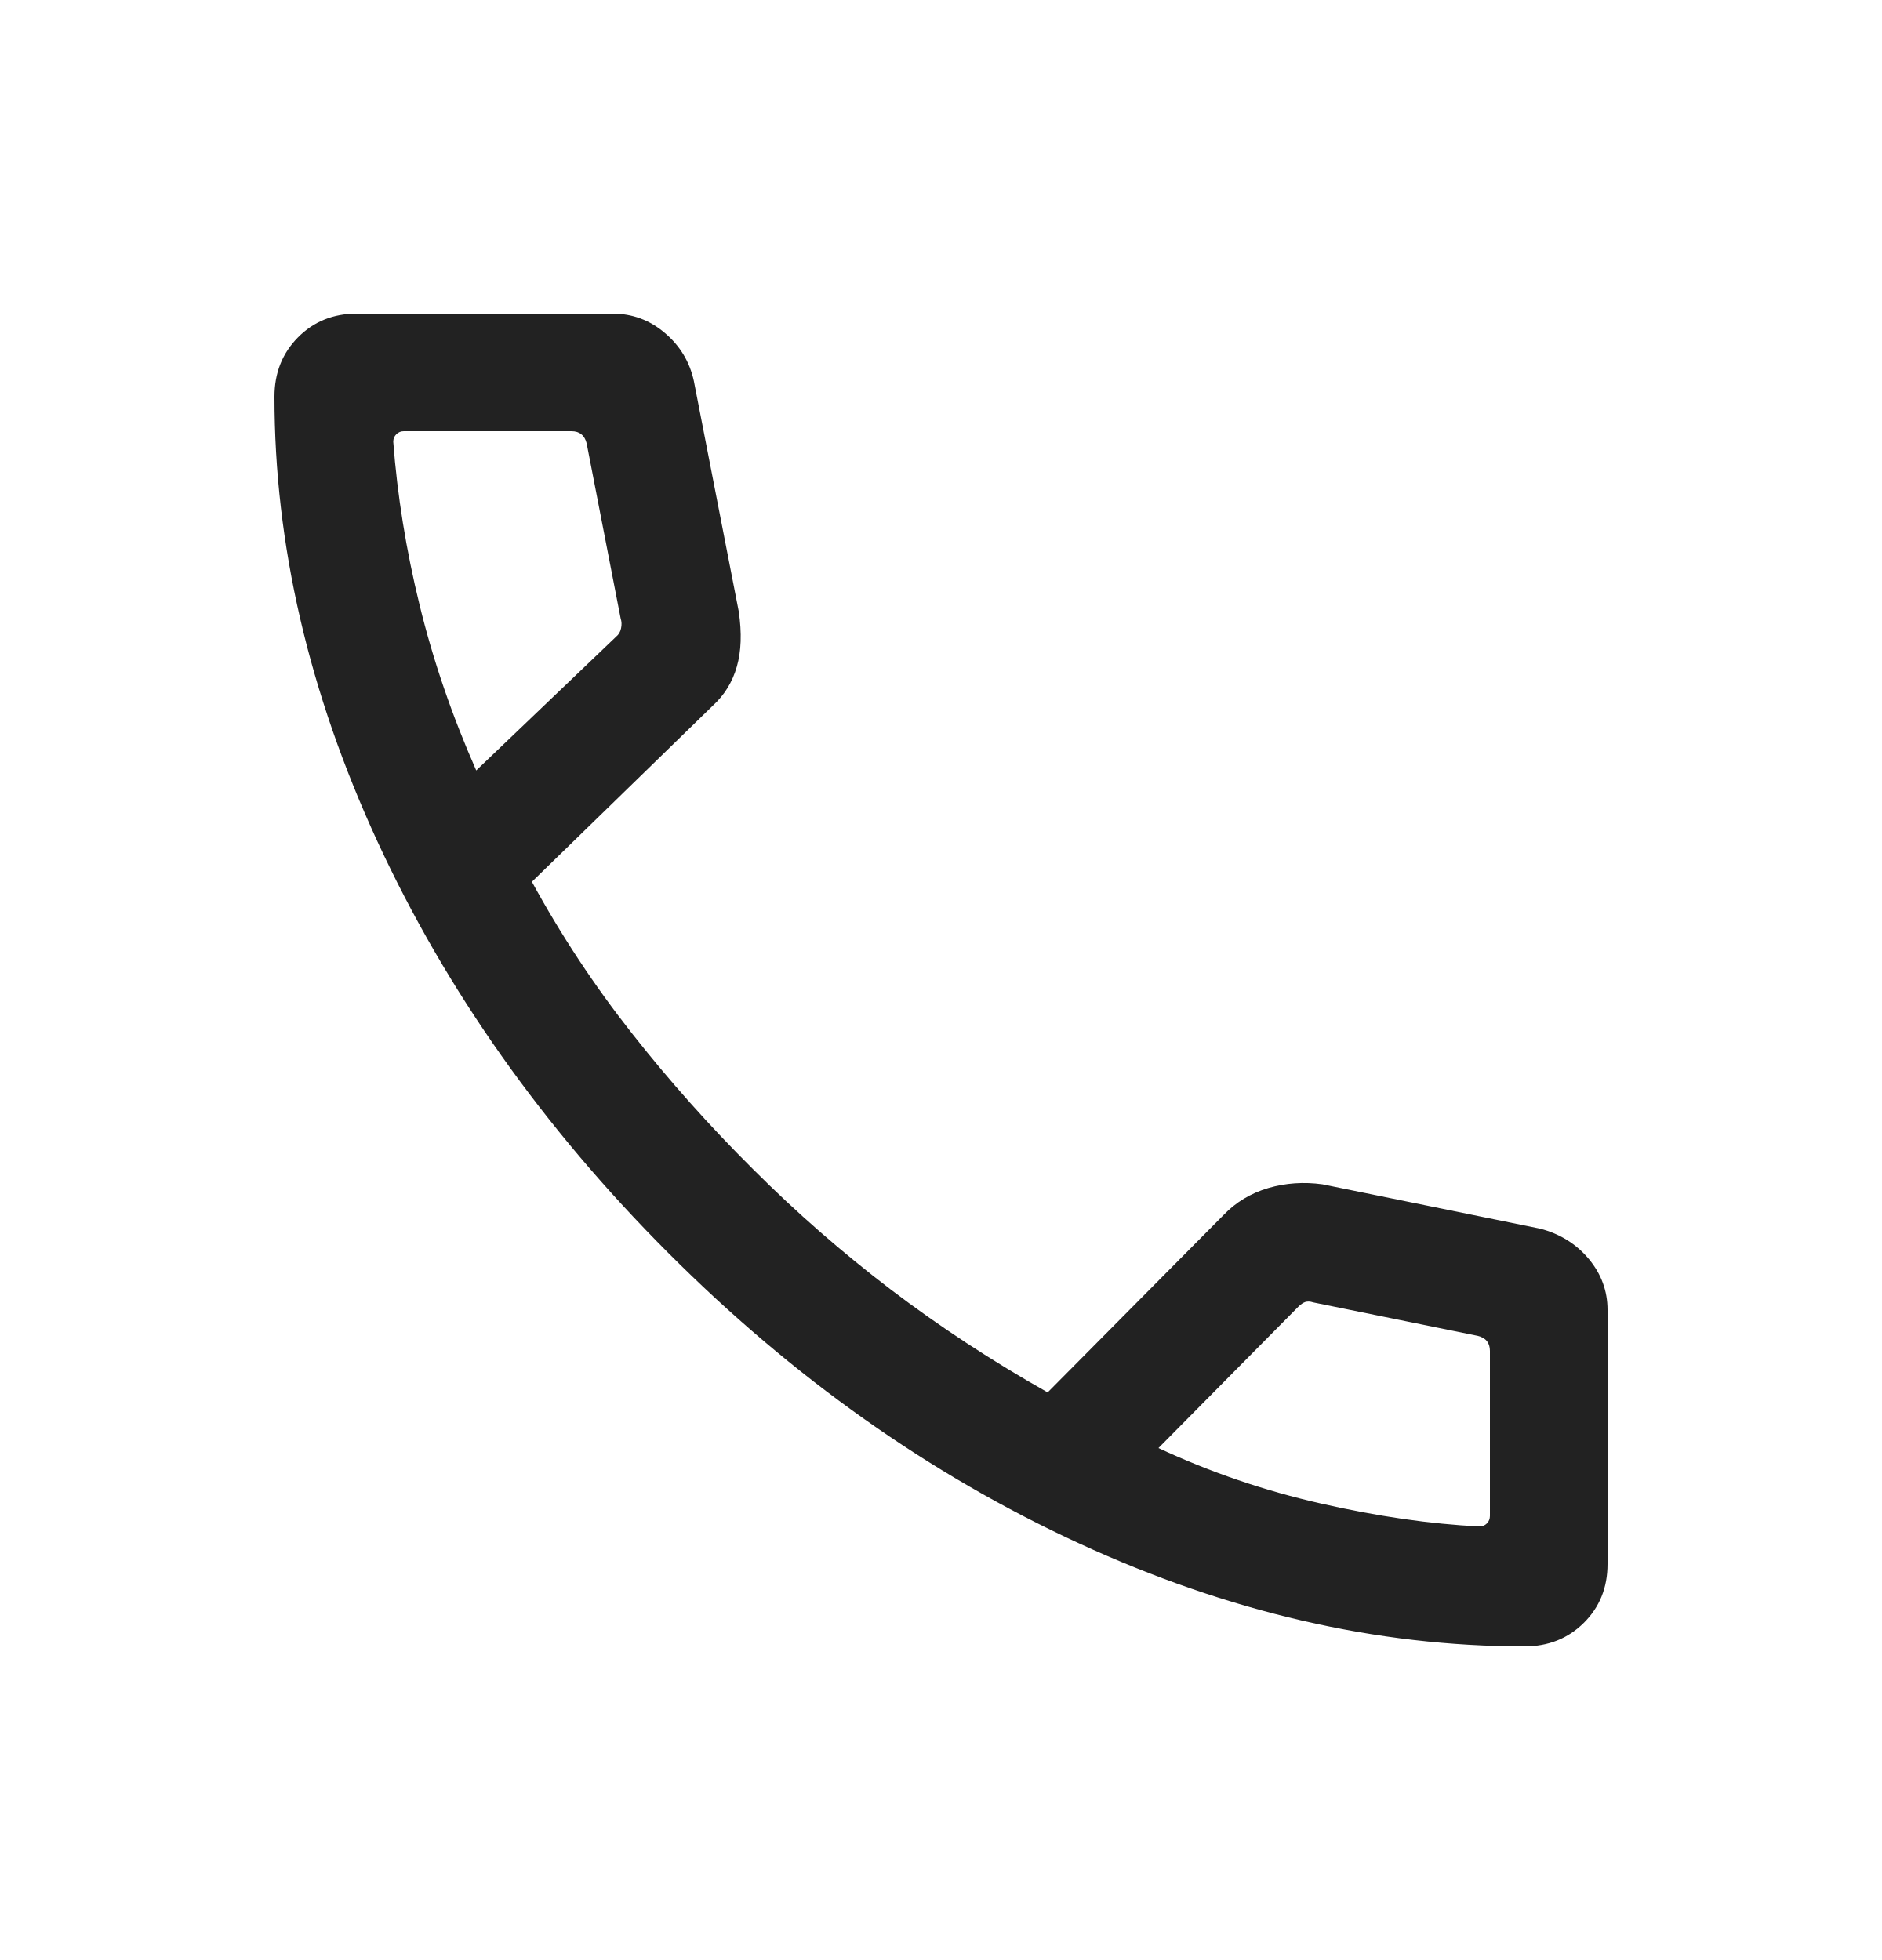
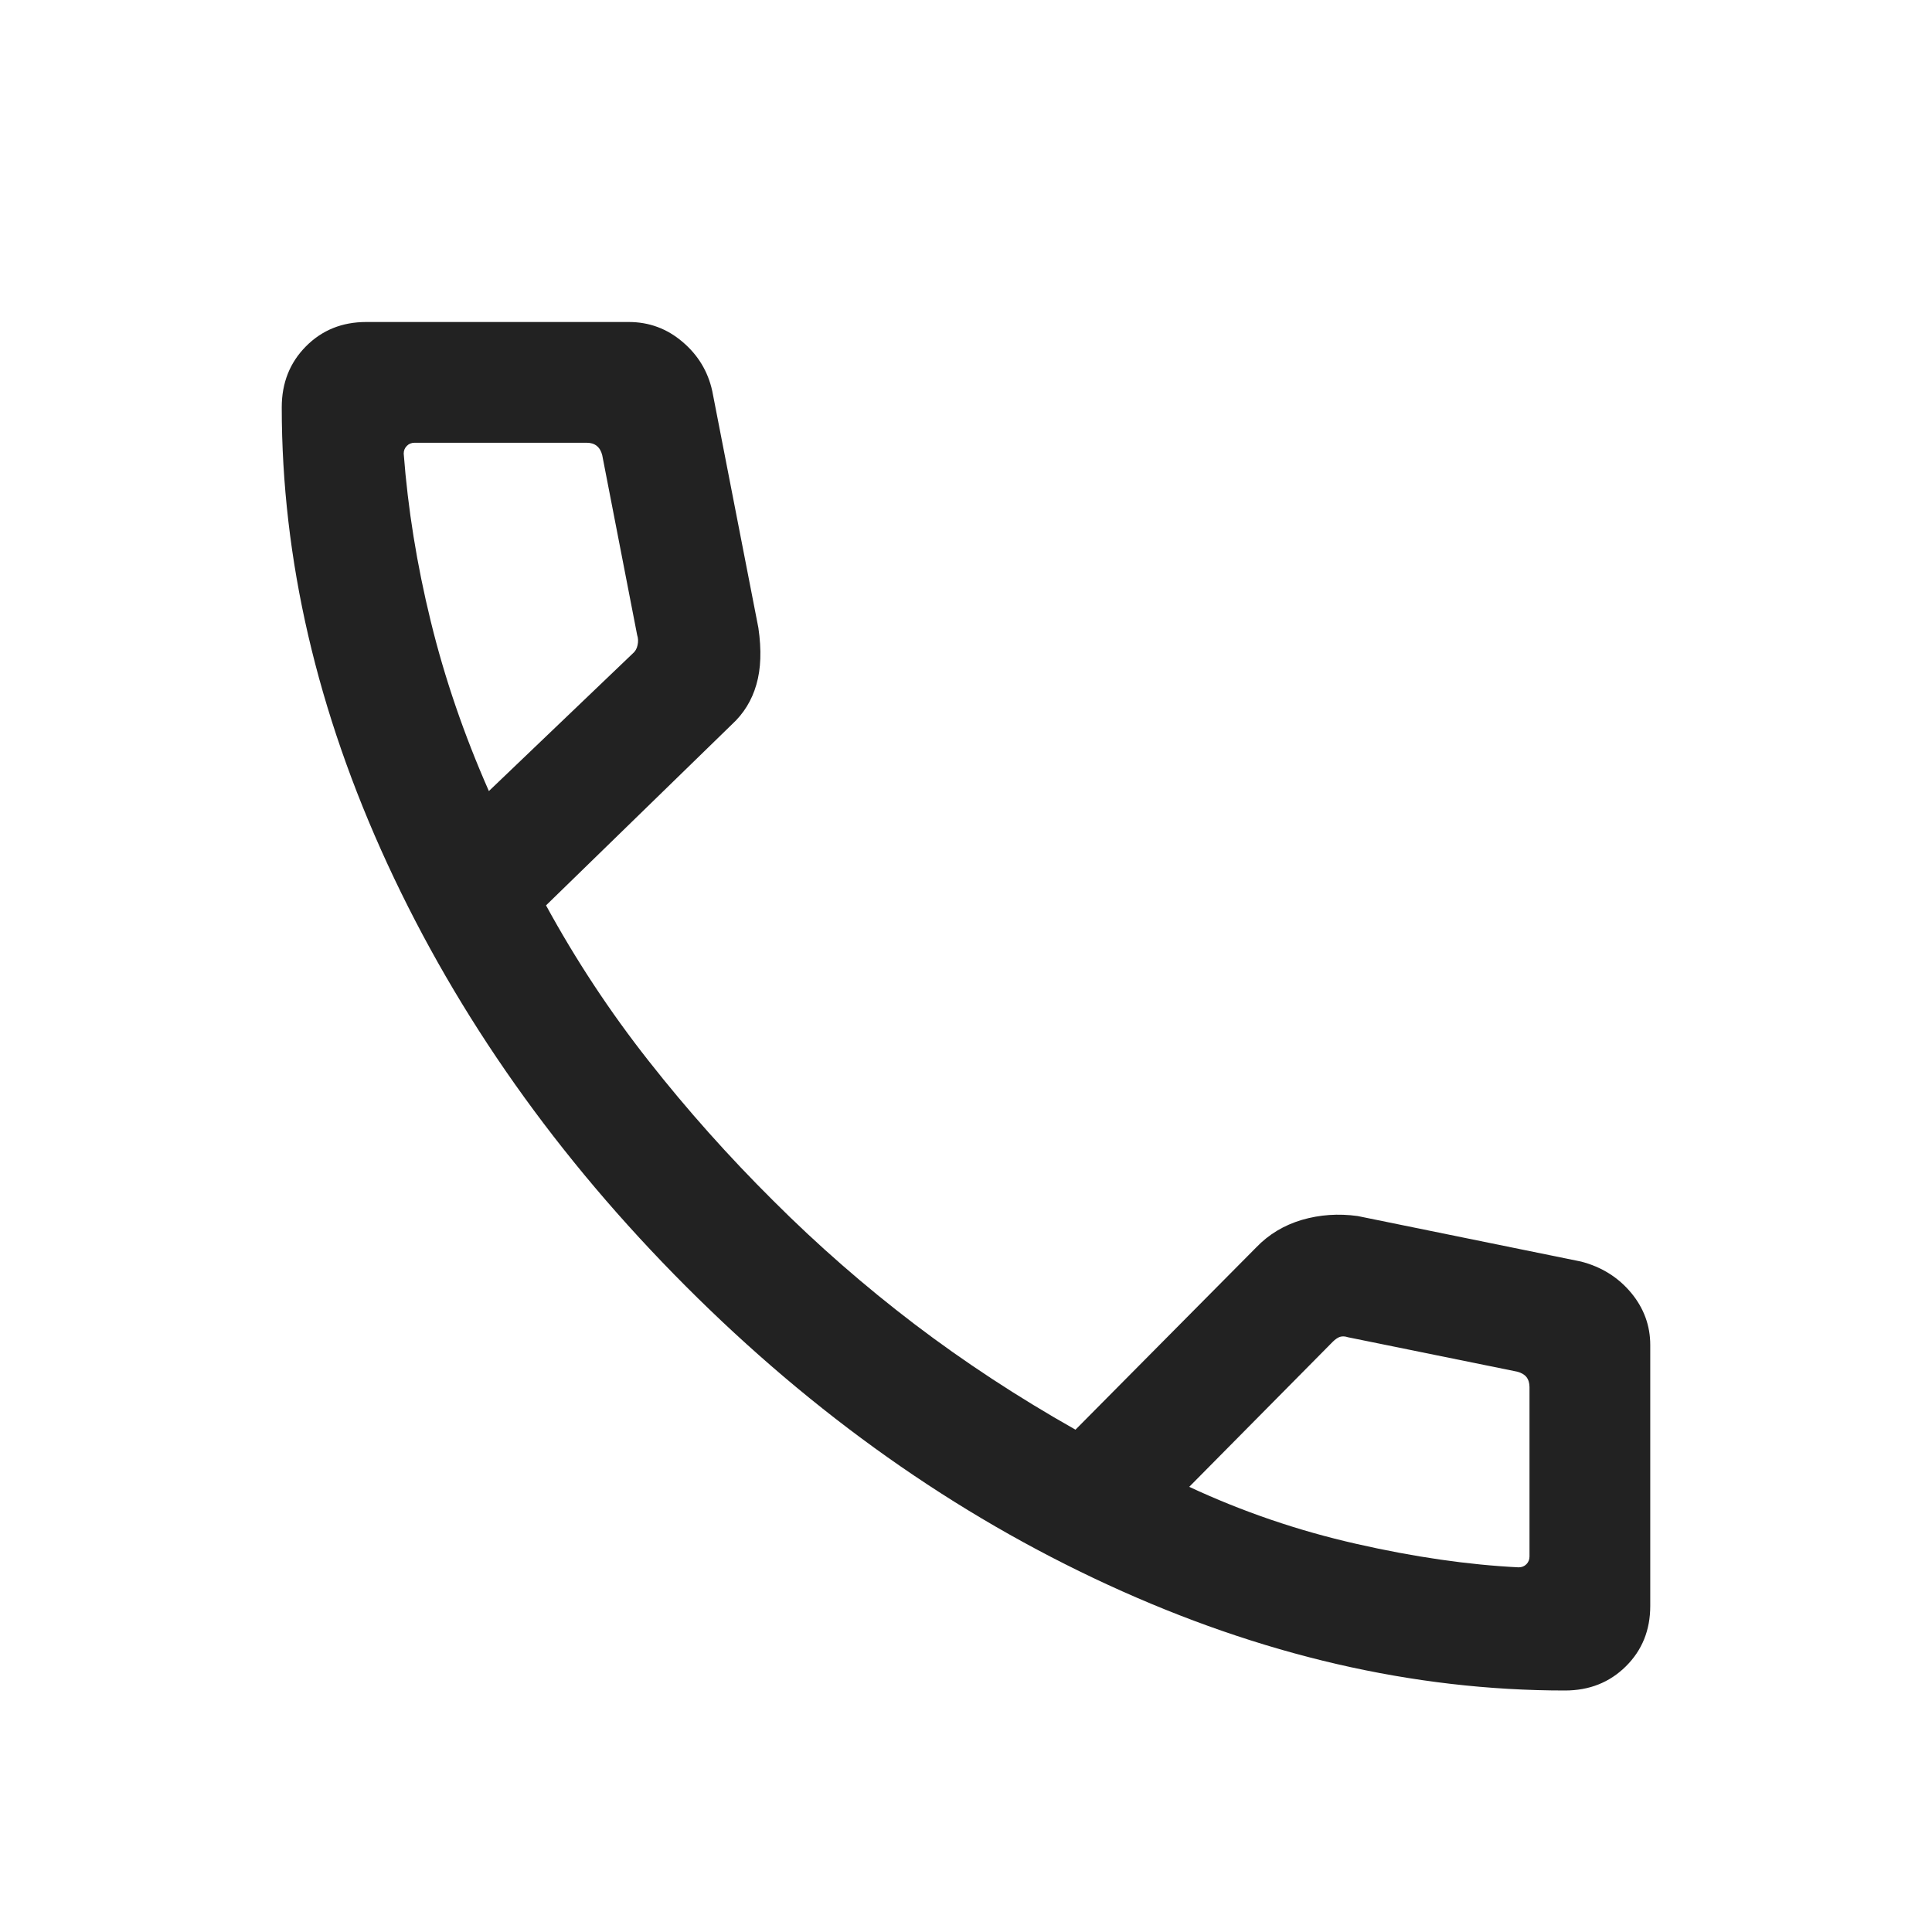
- <svg xmlns="http://www.w3.org/2000/svg" width="24" height="25" viewBox="0 0 24 25" fill="none">
-   <mask id="mask0_3196_82422" style="mask-type:alpha" maskUnits="userSpaceOnUse" x="0" y="0" width="24" height="25">
+ <svg xmlns="http://www.w3.org/2000/svg" width="24" height="24" viewBox="0 0 24 24" fill="none">
+   <mask id="mask0_3196_82422" style="mask-type:alpha" maskUnits="userSpaceOnUse" x="0" y="0" width="24" height="24">
    <rect y="0.5" width="24" height="24" fill="#D9D9D9" />
  </mask>
  <g mask="url(#mask0_3196_82422)">
    <path d="M19.44 21C17.556 21 15.662 20.562 13.761 19.686C11.859 18.81 10.111 17.573 8.518 15.977C6.925 14.381 5.691 12.634 4.814 10.735C3.938 8.836 3.5 6.945 3.5 5.06C3.5 4.757 3.6 4.505 3.8 4.303C4 4.101 4.25 4 4.55 4H7.811C8.064 4 8.287 4.083 8.48 4.248C8.673 4.412 8.795 4.616 8.848 4.858L9.421 7.8C9.461 8.074 9.453 8.308 9.396 8.504C9.34 8.7 9.238 8.865 9.092 8.999L6.783 11.247C7.154 11.927 7.579 12.571 8.057 13.178C8.534 13.785 9.051 14.365 9.608 14.918C10.156 15.466 10.74 15.976 11.358 16.447C11.976 16.917 12.643 17.355 13.36 17.76L15.604 15.497C15.76 15.334 15.95 15.22 16.172 15.154C16.395 15.089 16.626 15.073 16.865 15.106L19.642 15.672C19.895 15.738 20.101 15.867 20.261 16.058C20.42 16.249 20.5 16.466 20.5 16.708V19.95C20.5 20.25 20.399 20.5 20.197 20.7C19.995 20.9 19.743 21 19.44 21ZM6.073 9.827L7.858 8.12C7.89 8.094 7.911 8.059 7.92 8.014C7.93 7.969 7.928 7.927 7.915 7.889L7.481 5.654C7.468 5.603 7.446 5.565 7.413 5.539C7.381 5.513 7.34 5.5 7.288 5.5H5.15C5.112 5.5 5.079 5.513 5.054 5.539C5.028 5.565 5.015 5.597 5.015 5.635C5.067 6.318 5.178 7.013 5.351 7.718C5.523 8.423 5.764 9.126 6.073 9.827ZM14.773 18.47C15.436 18.779 16.127 19.015 16.847 19.178C17.567 19.342 18.24 19.439 18.865 19.47C18.904 19.47 18.936 19.457 18.962 19.431C18.987 19.406 19 19.373 19 19.335V17.231C19 17.18 18.987 17.138 18.962 17.106C18.936 17.074 18.897 17.052 18.846 17.039L16.746 16.612C16.708 16.599 16.674 16.598 16.645 16.607C16.616 16.617 16.586 16.638 16.554 16.67L14.773 18.47Z" fill="#222222" />
  </g>
</svg>
